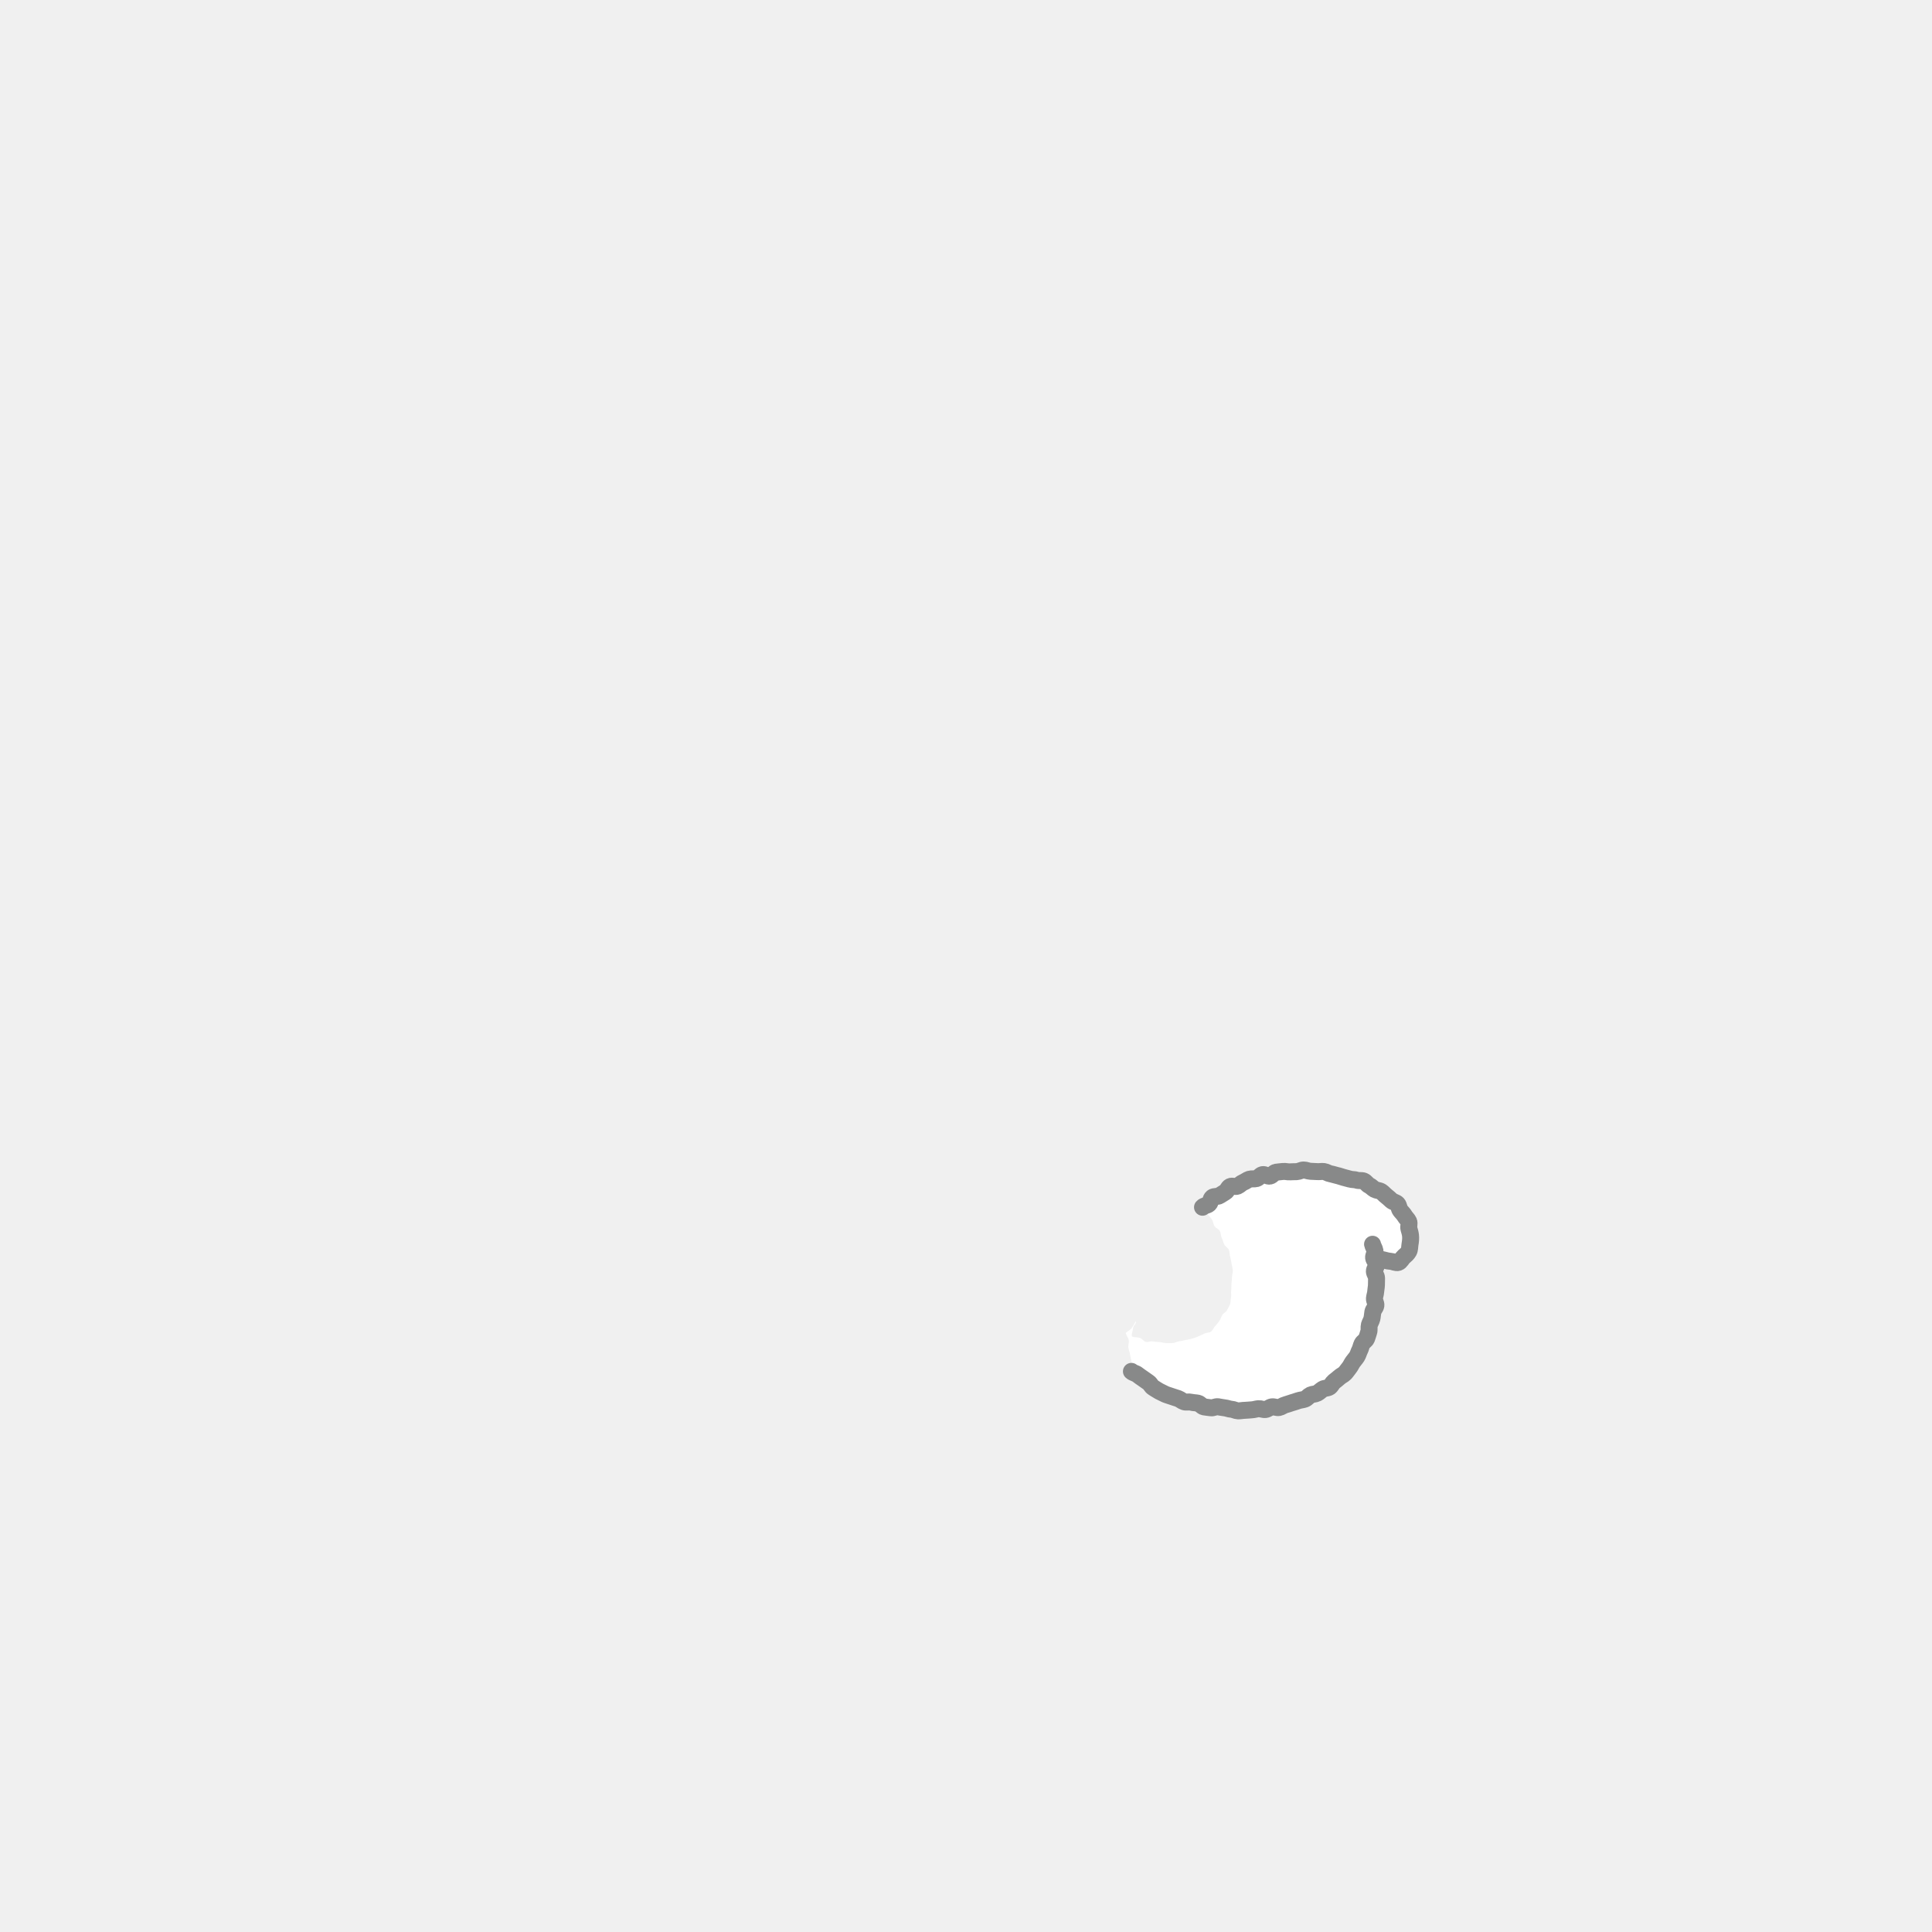
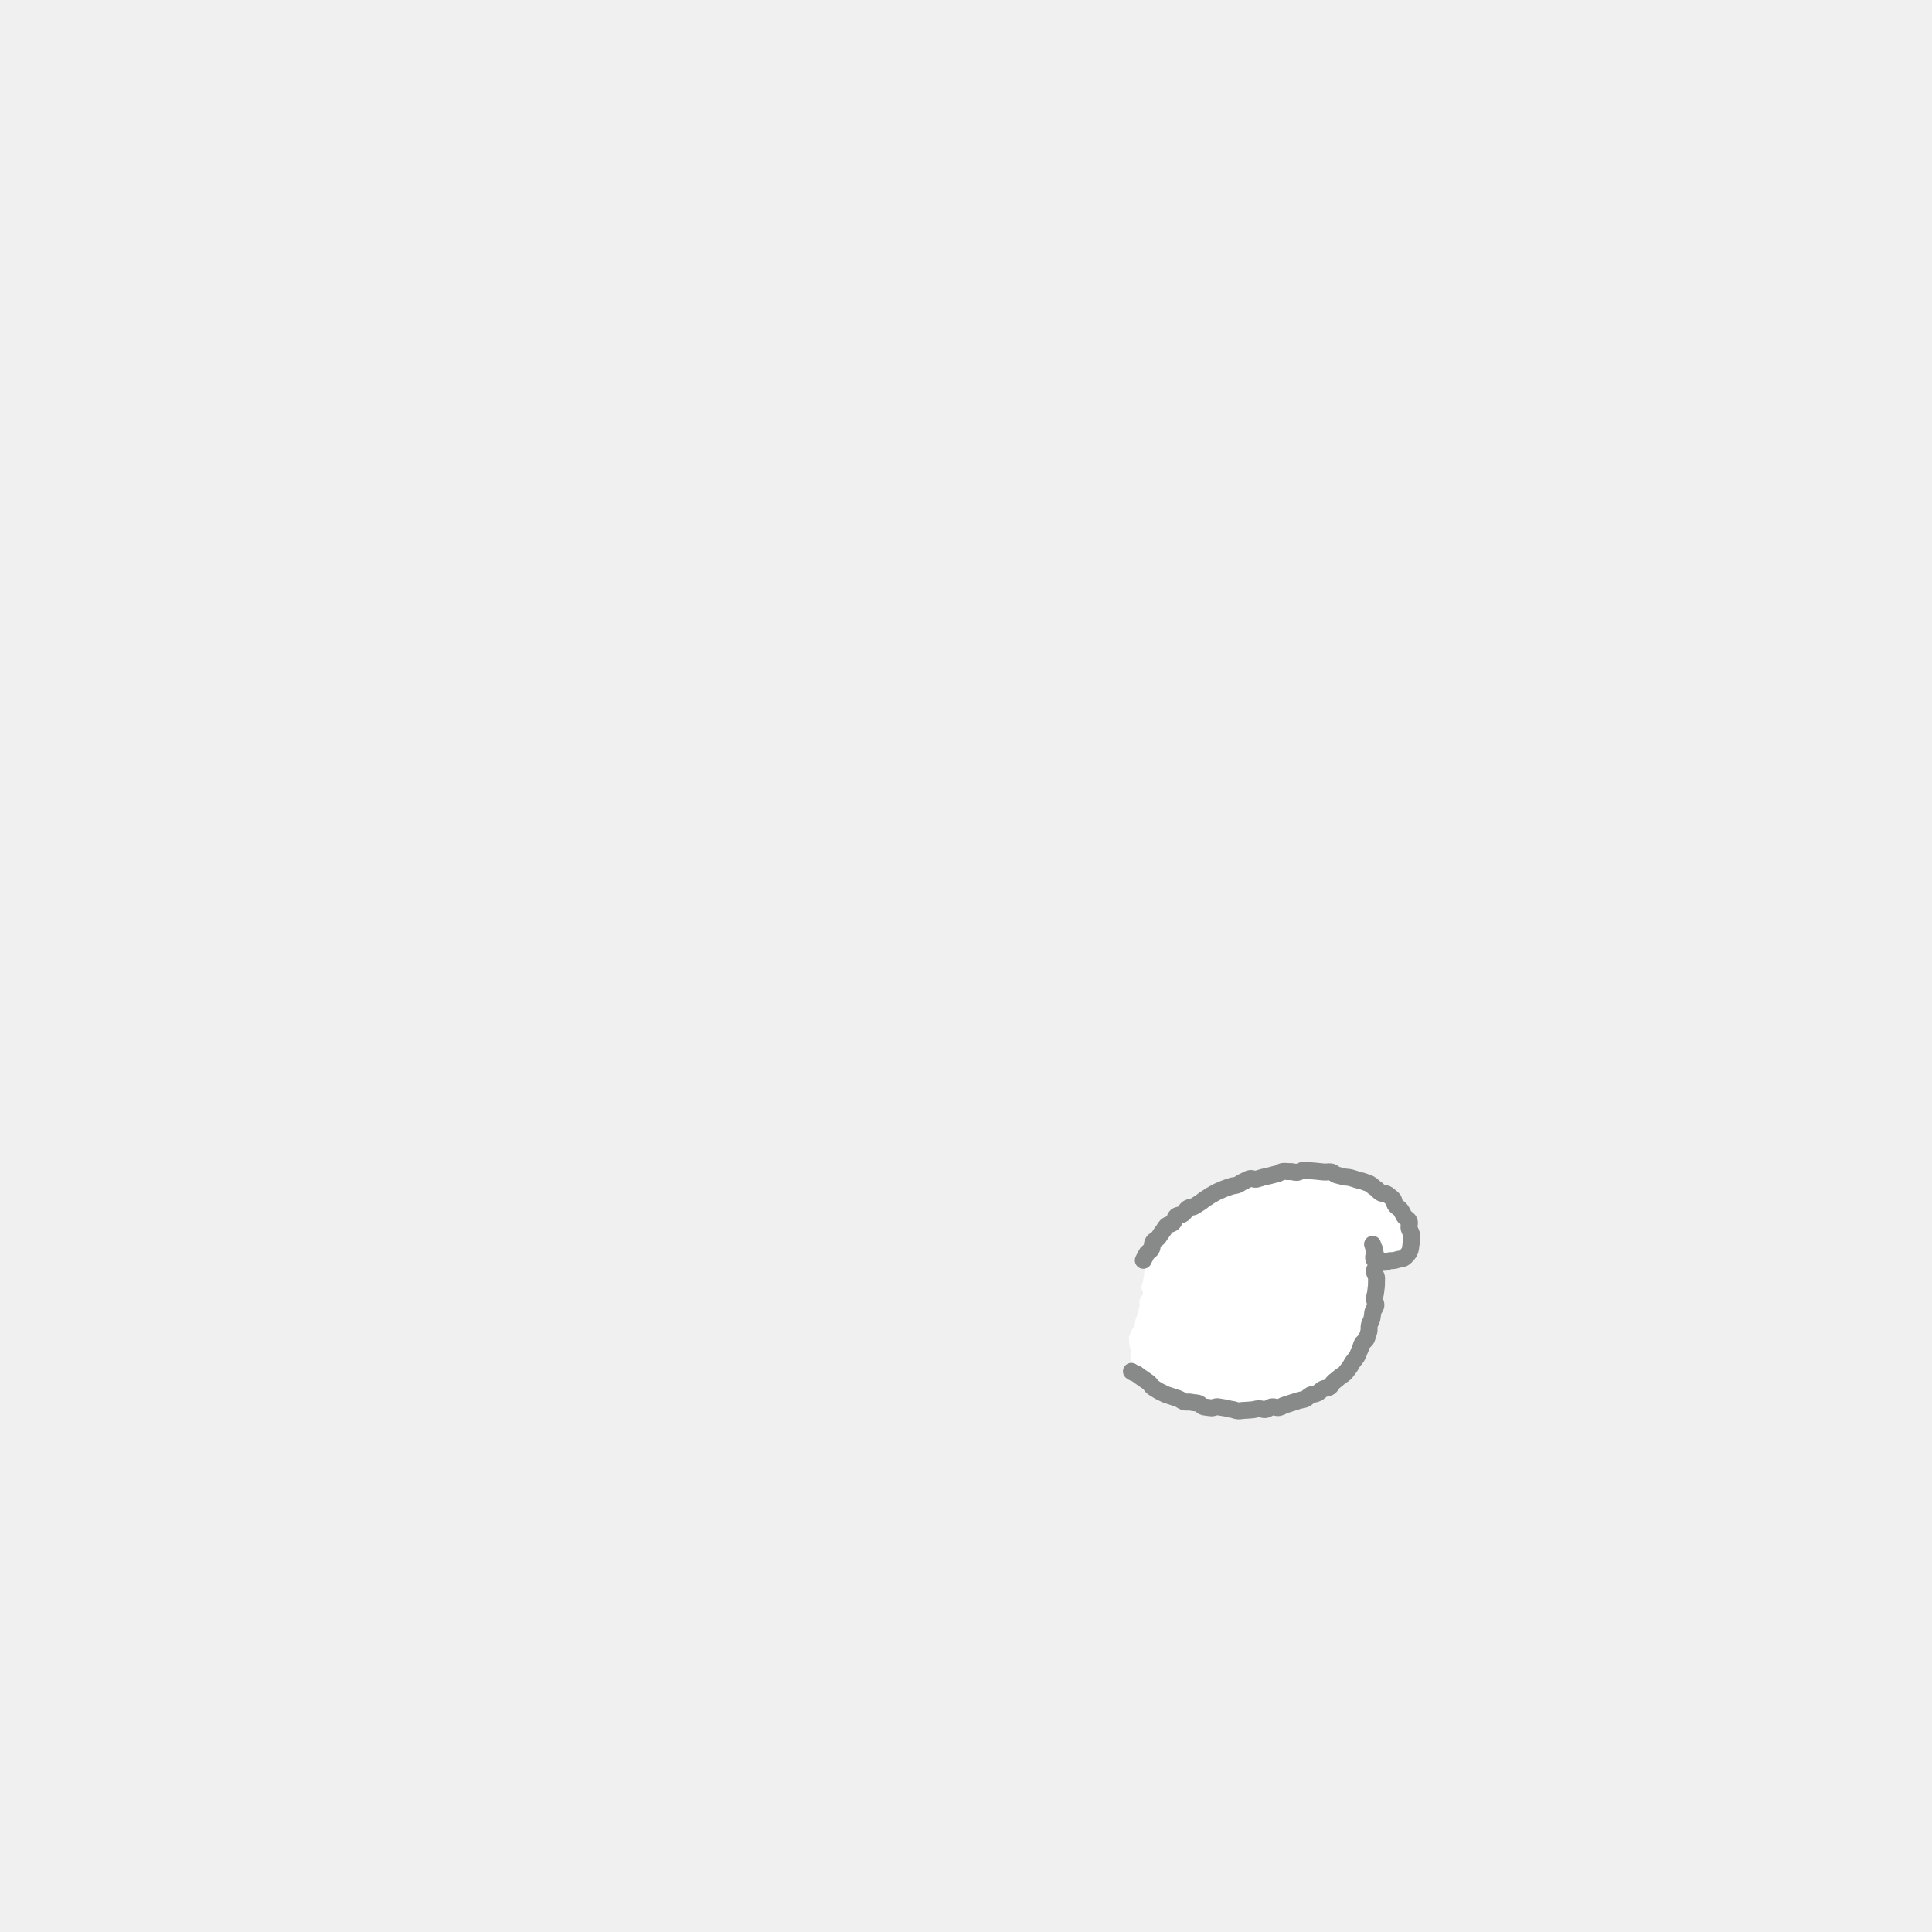
<svg xmlns="http://www.w3.org/2000/svg" id="_꼬리" data-name="꼬리" viewBox="0 0 512 512">
-   <path d="M374.36,327.22c-.06-.52-.69-1.01-.88-1.68-.16-.54-.03-1.22-.29-1.82-.23-.53-.46-1.11-.78-1.66-.29-.51-.53-1.11-.91-1.62-.36-.48-.64-1.06-1.05-1.5s-1.24-.44-1.69-.84-1.01-.61-1.49-.97-.71-1.03-1.22-1.36-.86-.9-1.39-1.19-1.25-.18-1.79-.44-1.13-.36-1.69-.58-1.01-.7-1.57-.89-1.26.04-1.83-.13-.95-1.06-1.53-1.21-1.23-.03-1.81-.15-1.19-.16-1.78-.26-1.21.03-1.8-.04-1.2.09-1.8.04-1.17-.29-1.77-.32-1.19-.53-1.78-.53c-.6,0-1.22.4-1.84.43s-1.21.14-1.83.2-1.28-.39-1.89-.31-1.2.33-1.81.43-1.1.75-1.71.87-1.35-.41-1.95-.27-1.18.39-1.77.55-1.2.31-1.78.5-.95,1-1.52,1.22-1.25.18-1.81.42-1.07.61-1.62.88-1.38.05-1.91.36-.63,1.33-1.13,1.66-1.4.17-1.87.55-.56,1.23-1,1.65-1.37.42-1.75.88c0,0,.43.11.44.11.4.48.82.95,1.2,1.45s.81.97,1.18,1.48.37,1.27.71,1.8c.35.53,1.11.78,1.41,1.28.33.55.22,1.32.51,1.84.31.56.4,1.18.65,1.72.27.57,1.03.91,1.25,1.46.23.59.16,1.26.33,1.84s.26,1.2.38,1.79.27,1.19.33,1.8-.23,1.21-.23,1.83-.1,1.18-.14,1.81c-.04.58.01,1.15-.07,1.73s.1,1.2-.04,1.77-.05,1.22-.24,1.78-.55,1.06-.8,1.6-.96.8-1.27,1.3-.41,1.1-.78,1.57-.67.95-1.1,1.37-.62,1.1-1.1,1.46-1.25.23-1.77.53c-.52.29-1.05.5-1.59.74s-1.08.42-1.65.6-1.13.23-1.71.36-1.12.27-1.71.34-1.13.44-1.73.47-1.18.03-1.77.01-1.16-.21-1.75-.27-1.18-.06-1.76-.17-1.27.26-1.85.12-.99-.86-1.55-1.05-1.57-.14-2.12-.36c-.16-1,.18-1.1.28-2.12s.85-1,.77-2.02c-.31.57-.71,1.29-1.08,1.85-.36.53-1.1.86-1.62,1.34.14.64.67,1.25.8,1.9s-.21,1.38-.1,2.03.39,1.27.47,1.92.34,1.29.39,1.94-.19,1.34-.17,2c.02.16.05.21.14.34.43.42.79.95,1.25,1.35s1.16.47,1.64.83,1.04.58,1.54.91.99.65,1.51.96.9.84,1.43,1.11,1.06.56,1.61.81,1.27.05,1.83.28,1.08.47,1.65.68,1.04.63,1.62.81,1.16.27,1.74.43,1.11.48,1.7.62,1.09.66,1.68.77,1.23-.03,1.83.06,1.2.07,1.8.15,1.16.51,1.76.56,1.24-.36,1.84-.33,1.19.37,1.79.39,1.21-.11,1.81-.11,1.21.06,1.81.04,1.18-.39,1.78-.43,1.18-.28,1.77-.35,1.21,0,1.8-.09,1.14-.41,1.73-.52,1.34.49,1.92.35,1.19-.3,1.76-.46,1.08-.63,1.64-.82,1.25-.12,1.81-.34.98-.81,1.52-1.06.94-.8,1.47-1.08c.55-.29,1.37-.08,1.89-.39s1.01-.74,1.51-1.09.9-.87,1.37-1.25.71-1.05,1.15-1.46,1.31-.43,1.72-.87.33-1.33.72-1.81,1.2-.62,1.55-1.12.21-1.32.53-1.85,1.13-.76,1.42-1.3.4-1.17.65-1.73.18-1.24.41-1.81.98-.95,1.17-1.53-.14-1.32.02-1.91.22-1.19.35-1.79.26-1.18.36-1.78.86-1.11.94-1.72.06-1.24.11-1.85-.51-1.26-.48-1.87.3-1.21.31-1.82-.16-1.22-.18-1.83.1-1.22.06-1.83.16-1.24.1-1.85-.04-.89-.11-1.5c.41.37.52.52.95.78.47.27.98.56,1.46.71.52.16,1.12-.14,1.63-.11.68.04,1.43.4,2.04.19s1.17-.76,1.67-1.19.62-1.15.94-1.73,1.03-1.02,1.14-1.69c.13-.78.15-1.76.04-2.65Z" fill="#fff" />
+   <path d="M364.12,332.75c.41.37.98.5,1.42.76.47.27,1.05.15,1.54.3.52.16.91.85,1.42.88.68.04,1.29-.46,1.9-.67s1.25-.39,1.75-.82,1.08-.85,1.4-1.43.62-1.24.73-1.9c.13-.78.32-1.78.21-2.66-.06-.52-.71-1.03-.9-1.7-.16-.54-.01-1.24-.27-1.85-.23-.53-1.03-.8-1.35-1.35-.29-.51-.25-1.24-.63-1.75-.36-.48-.46-1.19-.87-1.63s-.89-.85-1.34-1.25-1.13-.52-1.61-.89-1.01-.63-1.51-.96-.97-.69-1.5-.98-1.08-.51-1.62-.76-.96-.8-1.51-1.03-1.14-.4-1.71-.6-1.29.11-1.86-.07-1.09-.5-1.68-.64-1.08-.68-1.66-.8-1.24.07-1.83-.02-1.17-.28-1.76-.36-1.2-.1-1.79-.15-1.19-.27-1.79-.3-1.21-.02-1.8-.02-1.19.39-1.81.42-1.24-.46-1.85-.41-1.15.61-1.76.68-1.17.31-1.77.41-1.19.14-1.79.25-1.29-.25-1.88-.11-1.02.9-1.6,1.06-1.29-.08-1.86.1-1.02.73-1.59.95c-.45.17-1.15.06-1.82.3-.51.19-.93.8-1.55,1.04-.53.2-1.14.29-1.73.54-.53.22-1.33-.08-1.9.18-.53.24-.98.75-1.54,1.02-.53.26-.93.8-1.48,1.09s-.97.71-1.5,1.02-1.17.38-1.69.71-1.09.54-1.59.9-.92.79-1.4,1.17-1.22.43-1.68.83-.41,1.35-.86,1.77-1.26.44-1.69.88-.88.85-1.27,1.32-.47,1.18-.84,1.67-1.01.77-1.35,1.28-.75.98-1.06,1.51-.5,1.12-.78,1.67-.51,1.15-.75,1.72c0,.59.28,1.21.27,1.79s-.15,1.17-.18,1.75-.2,1.16-.25,1.73-.39,1.13-.46,1.7.5,1.25.41,1.82-.79,1.04-.9,1.61.08,1.21-.05,1.77-.25,1.14-.41,1.7-.39,1.1-.57,1.65-.15,1.18-.35,1.73-.66,1-.88,1.53-.39,1.12-.63,1.65c.17.56.06,1.2.17,1.79s.29,1.12.35,1.72-.1,1.16-.07,1.76.48,1.16.47,1.76-.31,1.26-.36,1.86c.43.42,1.14.69,1.6,1.08s.79.94,1.27,1.3,1.13.48,1.63.81.77,1.03,1.29,1.34,1.14.44,1.68.71,1.28.1,1.83.35.84,1.08,1.4,1.3,1.18.29,1.75.49,1.27-.04,1.85.14.97.96,1.55,1.12,1.23.05,1.82.18,1.24-.1,1.83.01,1.18.13,1.78.23,1.11.71,1.71.78,1.21.03,1.81.08,1.19.24,1.79.27,1.21-.12,1.81-.11,1.2.07,1.8.07,1.22.28,1.82.26,1.21-.18,1.8-.23,1.19-.25,1.79-.32,1.16-.41,1.75-.5,1.24.1,1.83-.02,1.1-.63,1.68-.76,1.17-.25,1.75-.41,1.11-.44,1.68-.62,1.27-.02,1.83-.24,1.19-.31,1.73-.56.9-.91,1.42-1.19,1.03-.61,1.54-.92,1.31-.22,1.79-.56.64-1.16,1.11-1.54.92-.76,1.36-1.17,1.26-.45,1.67-.88.67-1.04,1.05-1.5.5-1.13.85-1.62,1.2-.65,1.52-1.16.59-1.07.88-1.6.34-1.19.6-1.73.1-1.26.32-1.82,1-.91,1.19-1.48-.05-1.28.11-1.86.3-1.15.44-1.74.4-1.14.5-1.73-.1-1.22-.01-1.82.56-1.14.62-1.74-.08-1.21-.04-1.81.25-1.19.26-1.8-.02-1.2-.03-1.81-.39-1.19-.42-1.79.4-1.23.35-1.83-.45-1.16-.52-1.76.04-1.22-.04-1.81.11-1.24,0-1.84" fill="#fff" />
  <g>
-     <path d="M318.68,319.93c.38-.46,1.28-.45,1.72-.88s.42-1.34.9-1.72,1.39-.14,1.9-.48.99-.64,1.52-.95.73-1.18,1.28-1.45,1.38.13,1.95-.11.97-.78,1.54-1,1.05-.66,1.63-.84,1.27,0,1.85-.16,1.02-.91,1.61-1.05,1.35.51,1.95.39,1.06-.94,1.66-1.03,1.22-.13,1.82-.2,1.24.15,1.84.1,1.22-.02,1.82-.05,1.22-.44,1.81-.44,1.19.31,1.79.34,1.19.04,1.79.09,1.21-.1,1.81-.02,1.13.52,1.73.61,1.15.32,1.74.44,1.13.35,1.71.5,1.15.29,1.72.46,1.22.08,1.79.28,1.29,0,1.84.23.92.92,1.45,1.17.94.76,1.46,1.05,1.23.26,1.73.58c.51.33.88.83,1.35,1.18s.9.77,1.34,1.17,1.21.48,1.61.91.39,1.23.75,1.71c.38.51.85.91,1.14,1.42.32.56.85.98,1.08,1.51.26.6-.1,1.37.06,1.91.19.66.36,1.2.42,1.72.11.89,0,1.7-.13,2.47-.11.67-.04,1.31-.35,1.87s-.8.98-1.3,1.41-.82,1.28-1.44,1.49-1.37-.26-2.05-.3c-.51-.03-.98-.12-1.5-.28-.48-.15-1.03-.15-1.5-.43-.44-.25-.71-.73-1.12-1.1" fill="none" stroke="#888989" stroke-linecap="round" stroke-linejoin="round" stroke-width="4.5" />
+     <path d="M364.39,332.44c.41.37.5,1.18.93,1.43.47.27,1.05.48,1.53.63.52.16,1.16-.45,1.67-.42.68.04,1.19-.06,1.79-.27s1.39-.11,1.88-.54.98-.94,1.31-1.52.31-1.28.42-1.94c.13-.78.28-1.67.17-2.56-.06-.52-.46-1.04-.66-1.7-.16-.54.25-1.34,0-1.94-.23-.53-1.03-.82-1.35-1.37-.29-.51-.5-1.08-.88-1.59-.36-.48-.93-.74-1.34-1.18s-.32-1.37-.77-1.77-.92-.8-1.4-1.16-1.36-.13-1.86-.46-.83-.91-1.36-1.2-.91-.86-1.45-1.12-1.13-.42-1.69-.64-1.18-.28-1.74-.48-1.14-.36-1.72-.53-1.21-.1-1.79-.25-1.15-.32-1.73-.44-1.08-.76-1.67-.85-1.23.1-1.83.03-1.2-.14-1.79-.19-1.2-.12-1.79-.14-1.21-.12-1.8-.12-1.19.52-1.8.55-1.22-.27-1.82-.22-1.23-.1-1.83-.03-1.14.59-1.73.68-1.16.32-1.75.44-1.17.26-1.76.4-1.14.36-1.72.52-1.36-.31-1.93-.13-1.09.57-1.66.78c-.45.17-.93.65-1.6.9-.51.19-1.17.16-1.79.4-.53.2-1.12.37-1.71.61-.53.22-1.1.47-1.67.72-.53.24-1.04.61-1.6.88-.53.26-.99.68-1.54.97s-.94.76-1.47,1.07-1,.64-1.52.97-1.3.22-1.8.57-.73,1.04-1.21,1.42-1.34.26-1.81.66-.45,1.31-.9,1.73-1.3.41-1.72.85-.67,1.04-1.06,1.5-.66,1.02-1.03,1.51-1.09.72-1.43,1.23-.16,1.33-.47,1.86-1.04.81-1.32,1.36-.59,1.08-.83,1.64" fill="none" stroke="#888989" stroke-linecap="round" stroke-linejoin="round" stroke-width="4.5" />
    <path d="M299.84,363.43c.43.42,1.17.49,1.63.88s.96.68,1.45,1.04.95.69,1.45,1.02.74,1.06,1.26,1.36,1.01.67,1.54.95,1.07.55,1.62.8,1.15.37,1.71.59,1.15.36,1.71.56,1.04.68,1.62.86,1.26-.05,1.85.11,1.2.13,1.78.26,1.04.86,1.63.98,1.2.14,1.8.24,1.26-.36,1.86-.28,1.17.24,1.77.29,1.18.34,1.78.37,1.19.41,1.79.43,1.21-.14,1.81-.14,1.21-.11,1.81-.13,1.19-.25,1.79-.3,1.24.29,1.84.22,1.14-.62,1.73-.71,1.28.29,1.87.18,1.12-.58,1.7-.72,1.14-.39,1.72-.55,1.15-.36,1.71-.55,1.21-.21,1.76-.42.95-.83,1.49-1.08,1.23-.2,1.76-.48.96-.76,1.47-1.07,1.31-.23,1.79-.57.73-1.05,1.2-1.43.96-.73,1.4-1.14,1.07-.65,1.48-1.08.75-.97,1.13-1.43.61-1.06.96-1.55.77-.93,1.09-1.44.45-1.13.73-1.66.36-1.15.62-1.69,1-.87,1.22-1.43.37-1.16.56-1.73,0-1.26.16-1.84.53-1.1.67-1.68.15-1.19.26-1.79.72-1.11.8-1.71-.43-1.26-.38-1.87.3-1.18.33-1.78.19-1.2.2-1.8.04-1.21.03-1.81-.55-1.18-.58-1.78.61-1.24.56-1.85-.69-1.14-.76-1.74.45-1.27.36-1.87-.53-1.14-.64-1.73" fill="none" stroke="#888989" stroke-linecap="round" stroke-linejoin="round" stroke-width="4.5" />
  </g>
</svg>
